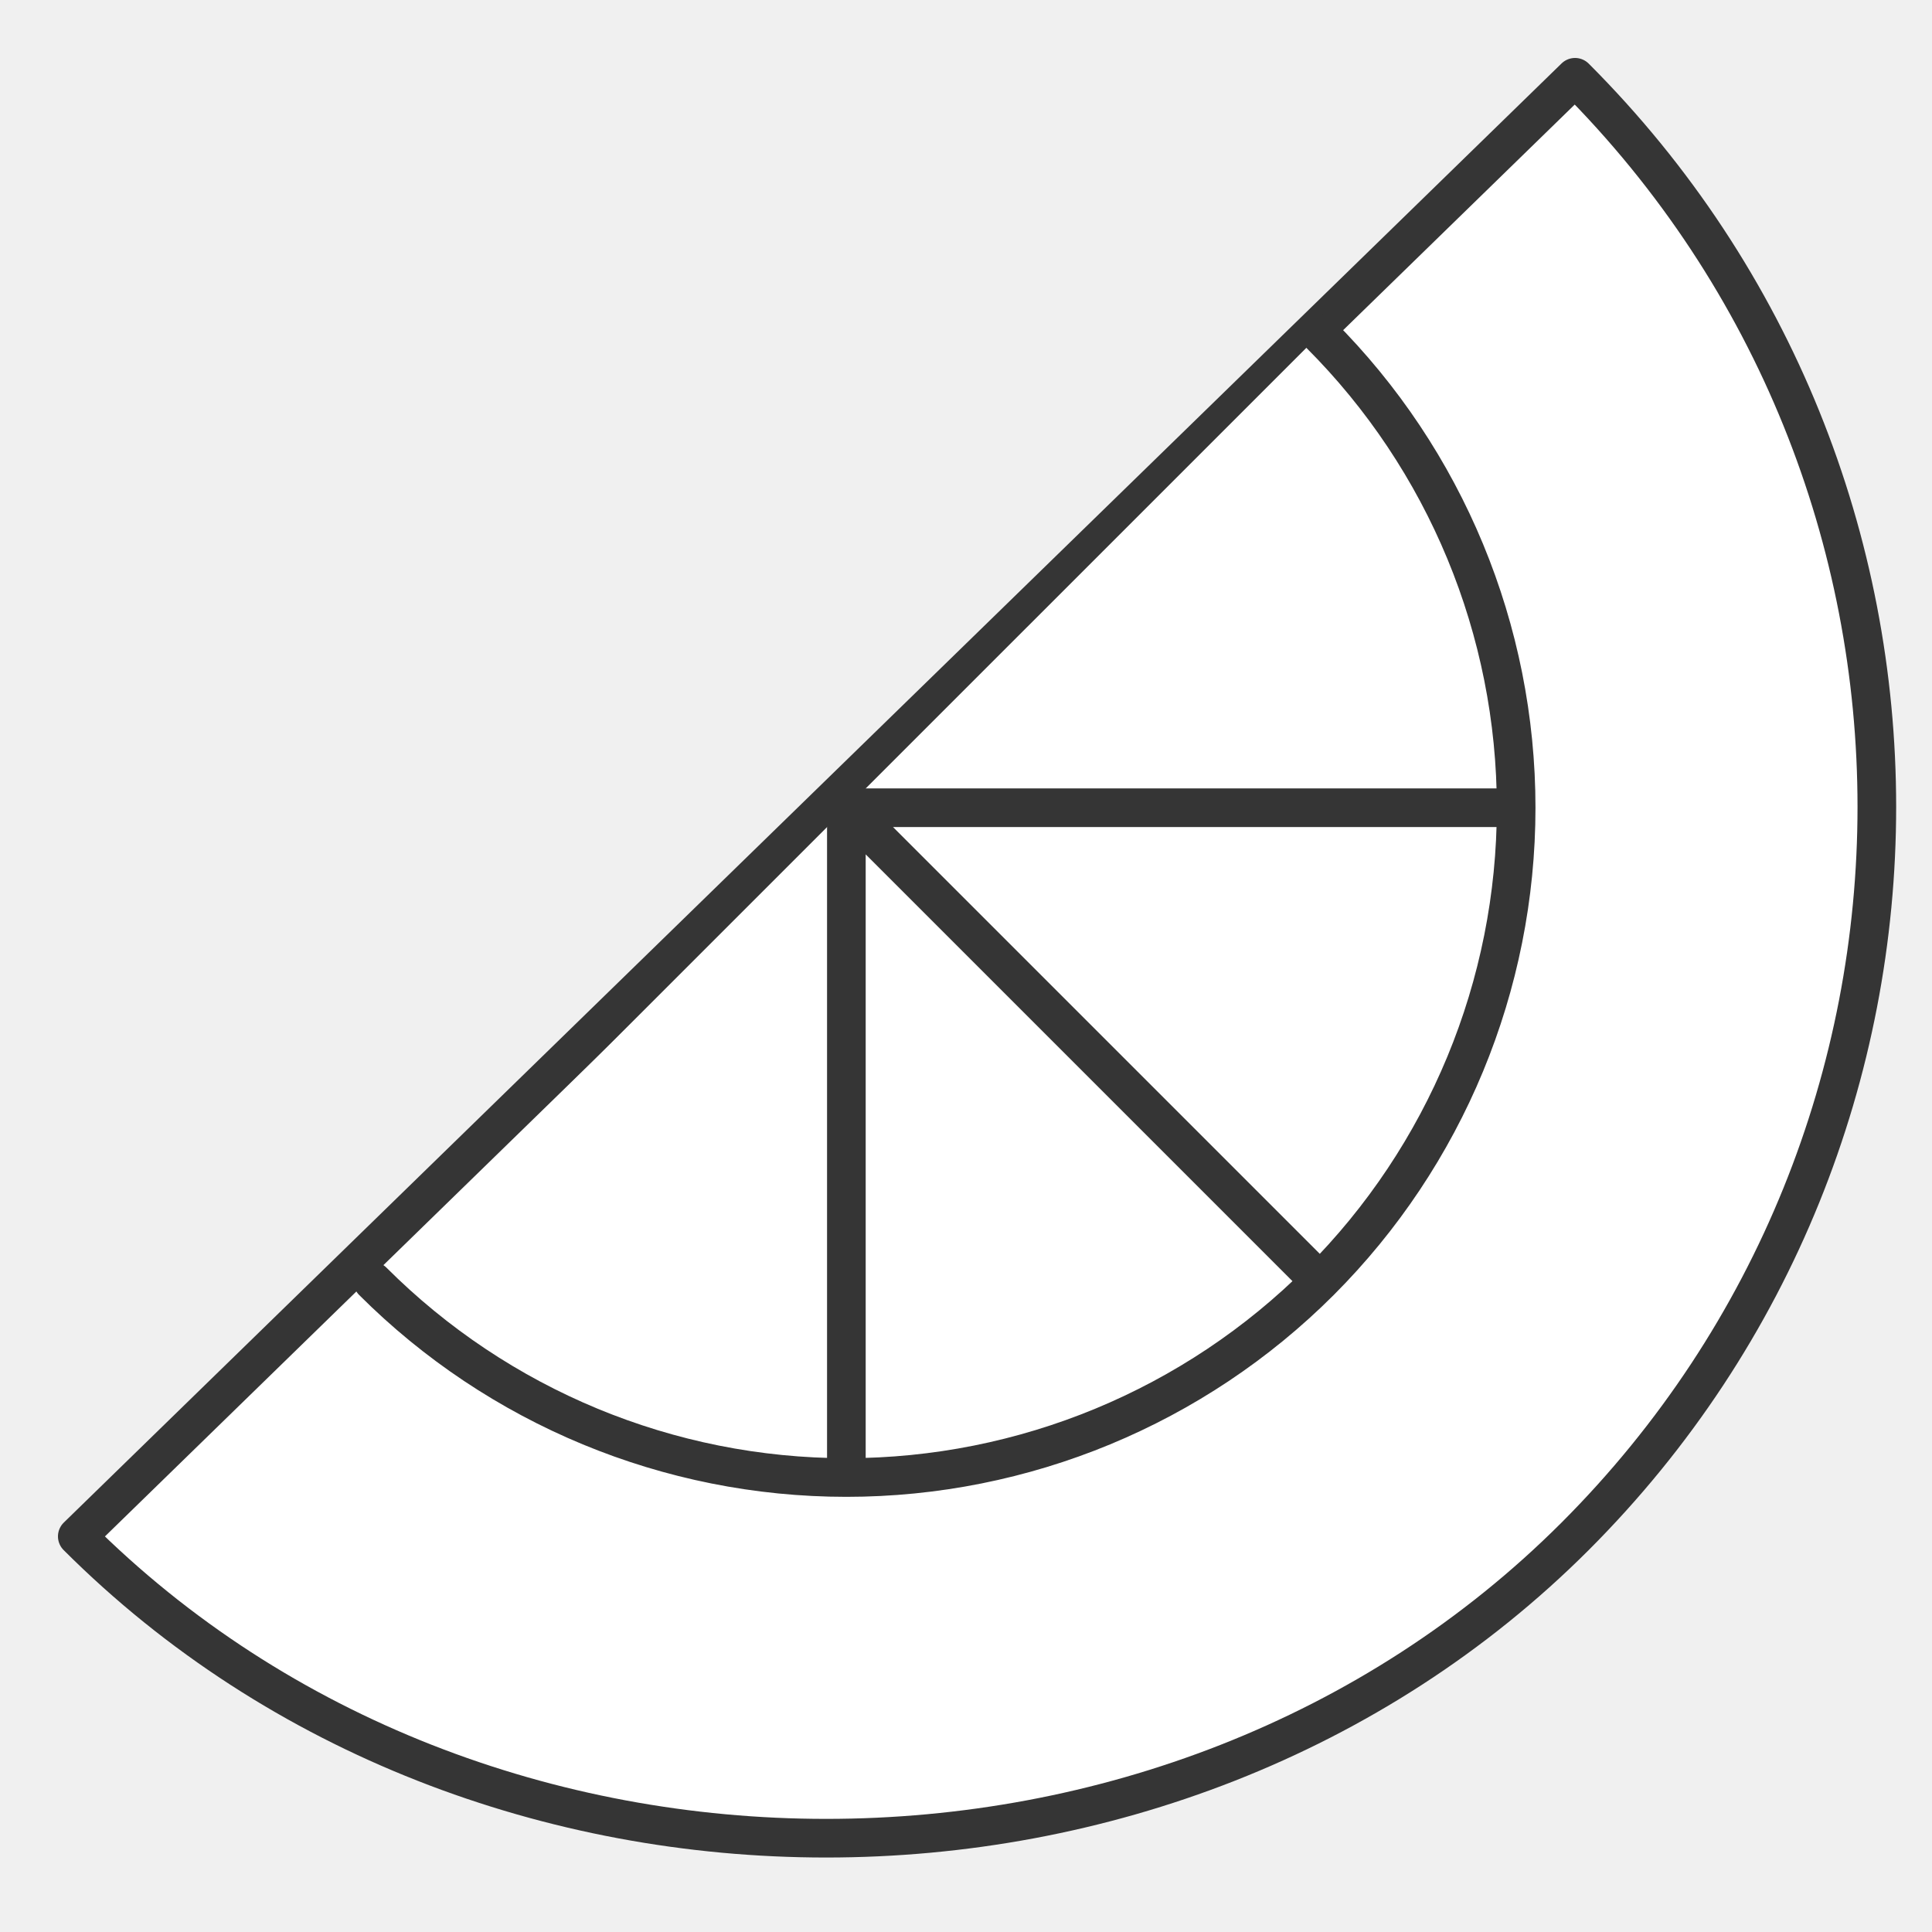
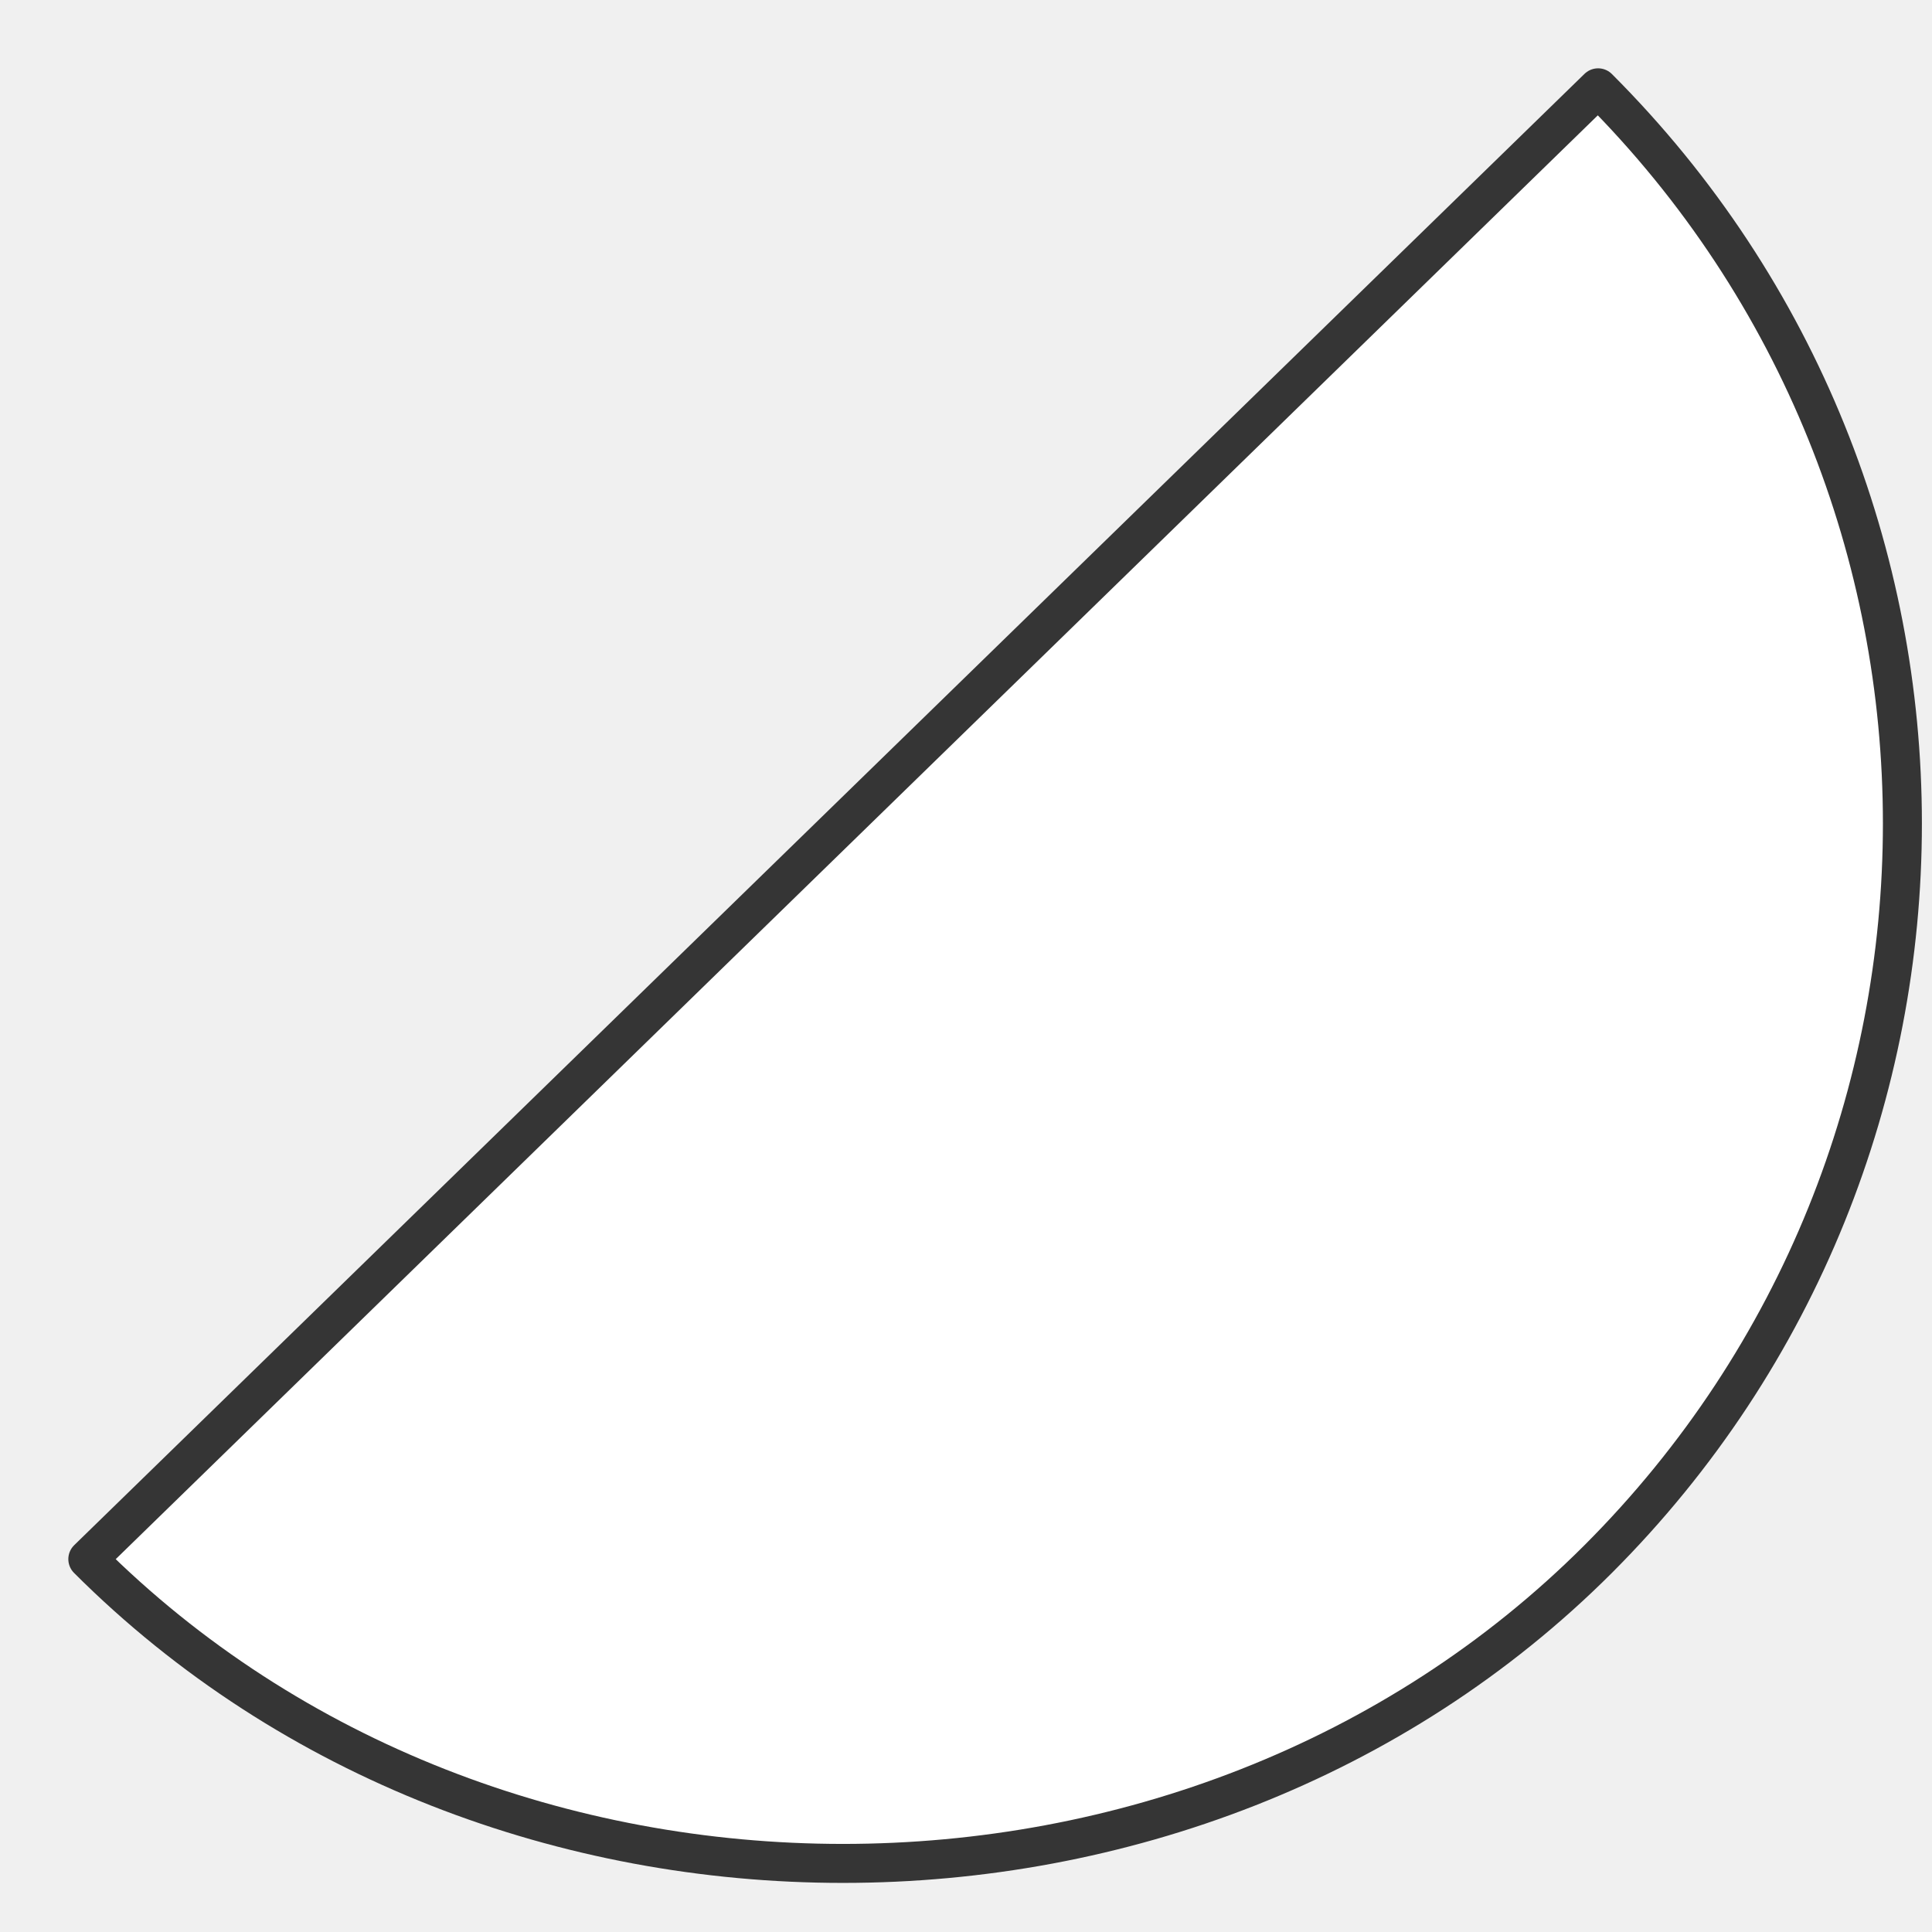
- <svg xmlns="http://www.w3.org/2000/svg" width="25" height="25" viewBox="0 0 25 25" fill="none">
-   <path d="M20.381 1C25.588 6.208 25.588 14.673 20.381 19.881C15.173 25.088 6.208 25.088 1 19.881L20.381 1Z" fill="white" stroke="#353535" stroke-width="0.5" stroke-linecap="round" stroke-linejoin="round" />
-   <path d="M4.824 16.58C6.449 18.205 8.654 19.119 10.952 19.119C13.251 19.119 15.455 18.206 17.081 16.581C18.706 14.955 19.619 12.751 19.619 10.452C19.619 8.154 18.707 5.949 17.081 4.324M10.952 10.452L17.081 16.581L10.952 10.452ZM10.952 10.452V18.937V10.452ZM10.952 10.452H19.437H10.952Z" fill="white" />
-   <path d="M4.824 16.58C6.449 18.205 8.654 19.119 10.952 19.119C13.251 19.119 15.455 18.206 17.081 16.581M17.081 16.581C18.706 14.955 19.619 12.751 19.619 10.452C19.619 8.154 18.707 5.949 17.081 4.324M17.081 16.581L10.952 10.452M10.952 10.452V18.937M10.952 10.452H19.437" stroke="#353535" stroke-width="0.5" stroke-linecap="round" stroke-linejoin="round" />
+ <svg xmlns="http://www.w3.org/2000/svg" width="22" height="22" viewBox="0 0 22 22" fill="none">
+   <path d="M18.198 1C22.818 5.621 22.818 13.133 18.198 17.754C13.577 22.374 5.621 22.374 1 17.754L18.198 1Z" fill="white" stroke="#353535" stroke-width="0.444" stroke-linecap="round" stroke-linejoin="round" />
</svg>
